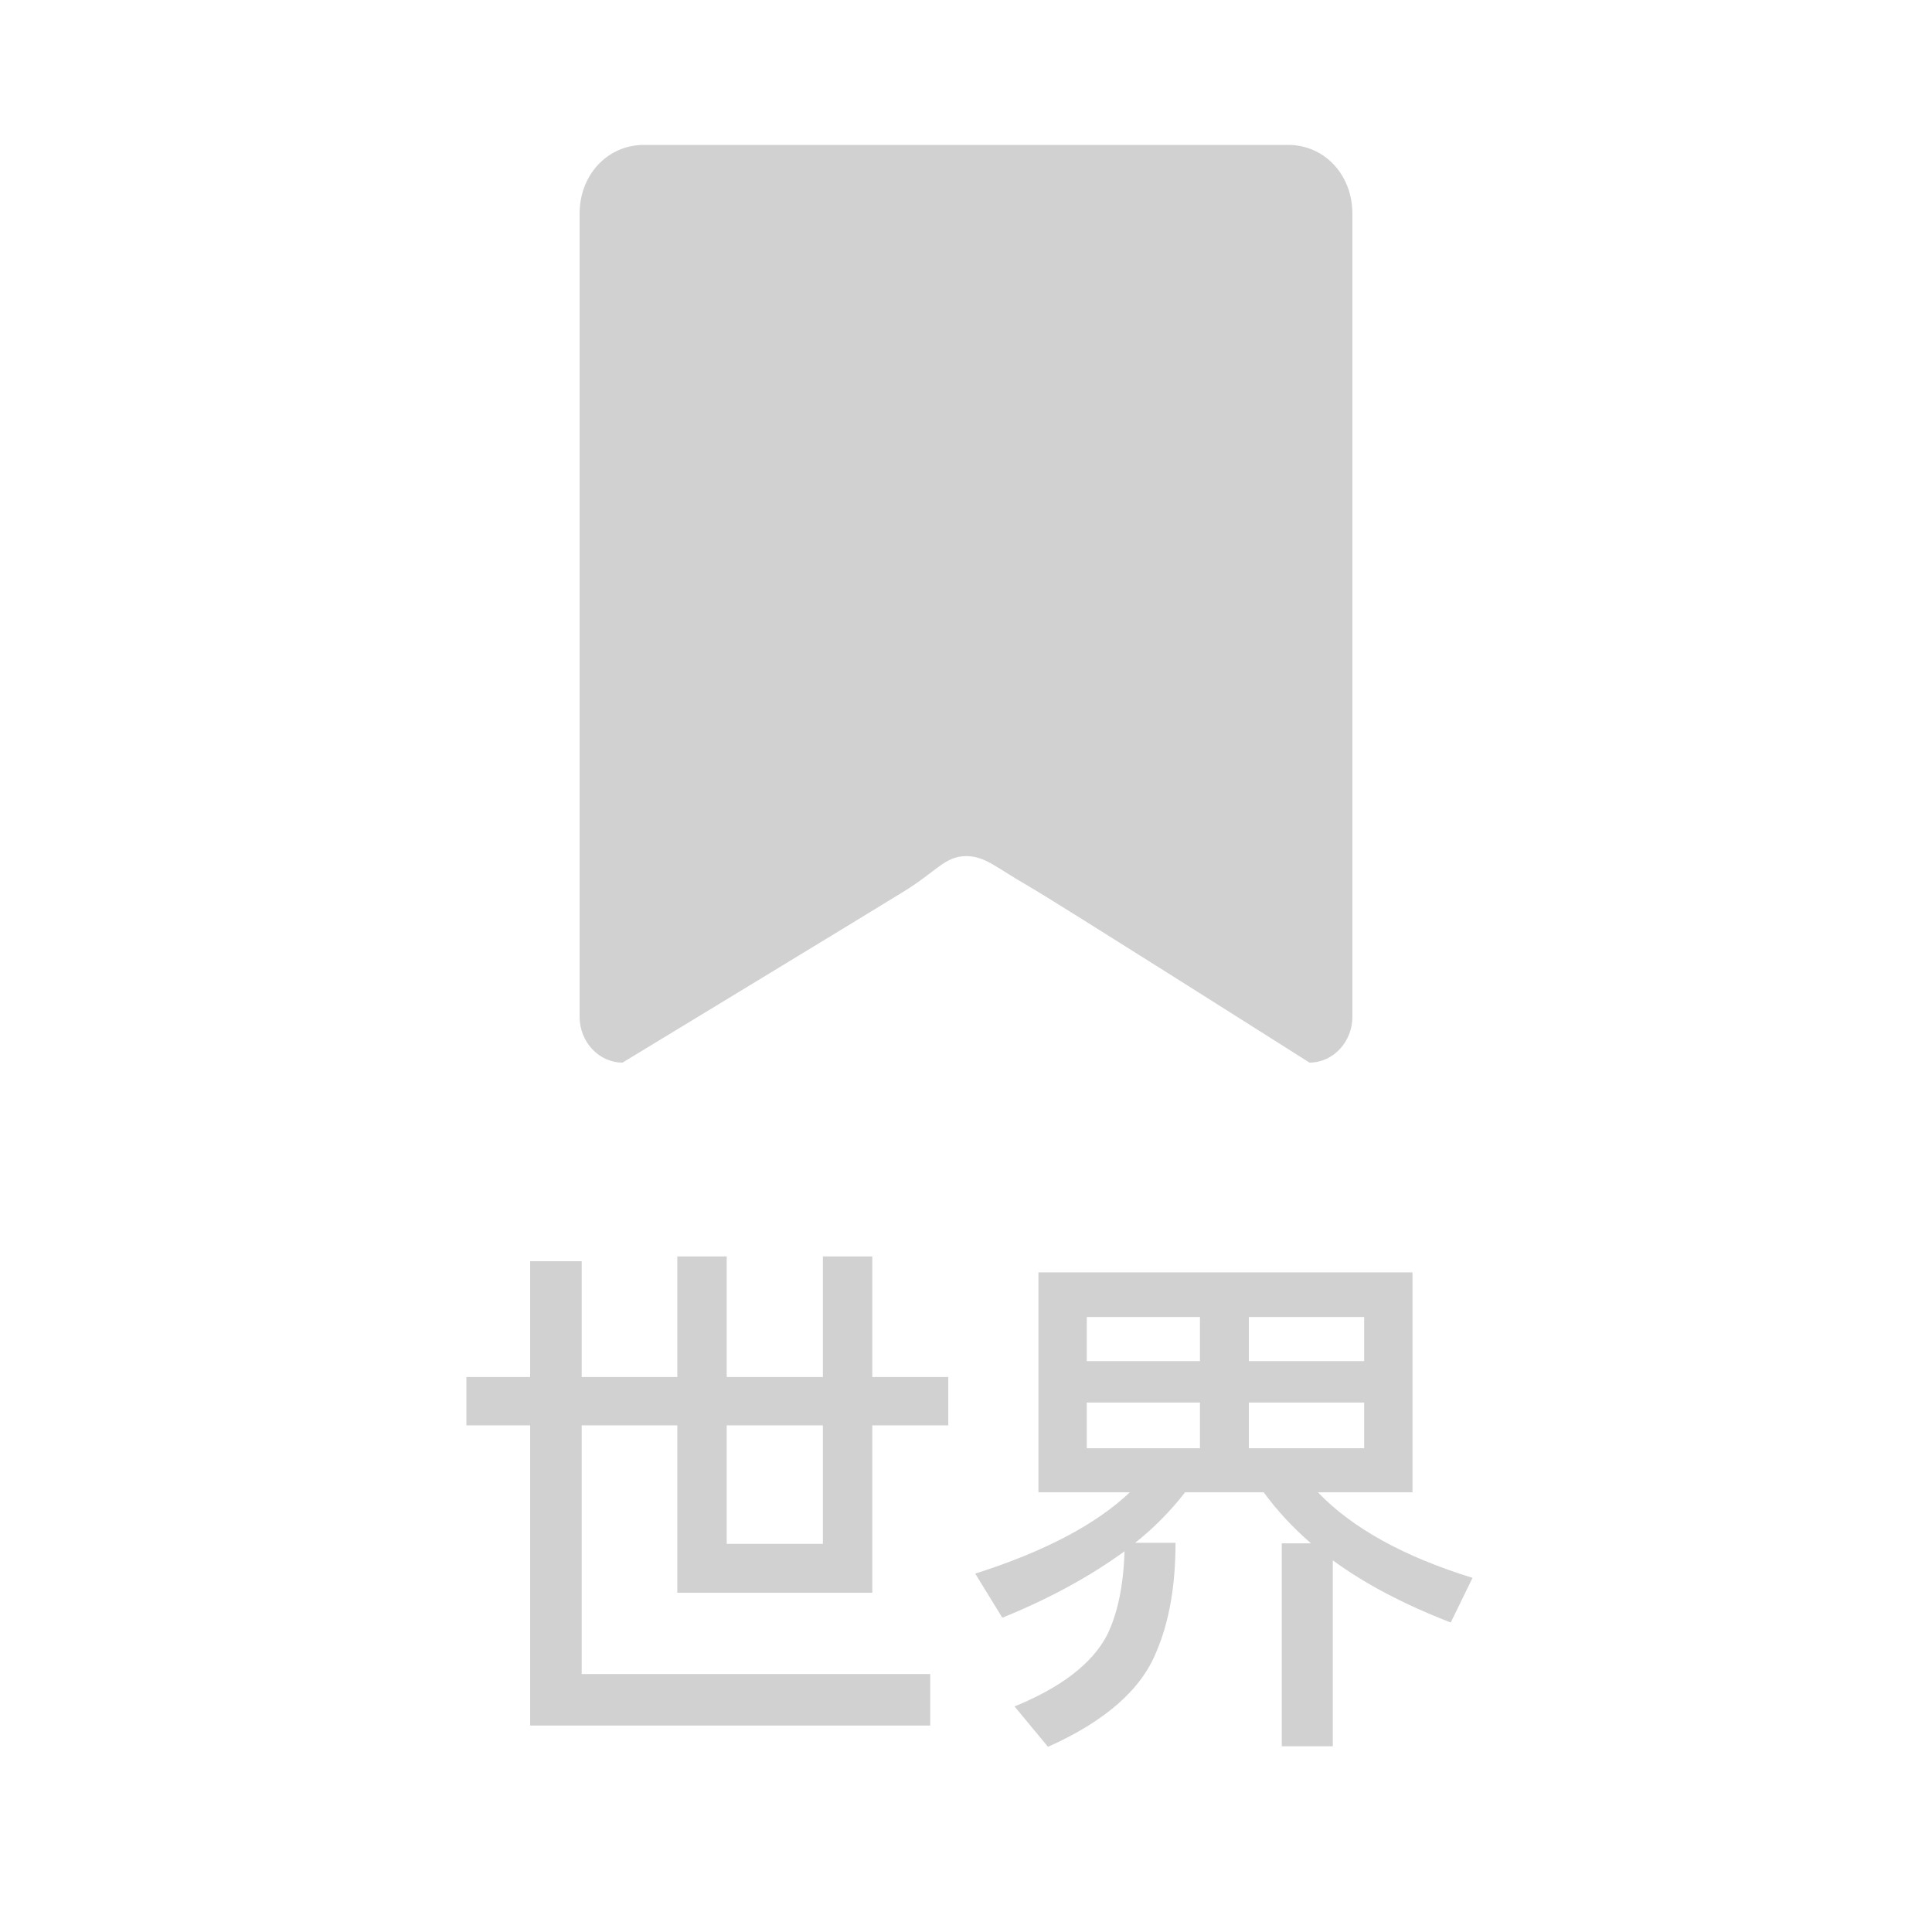
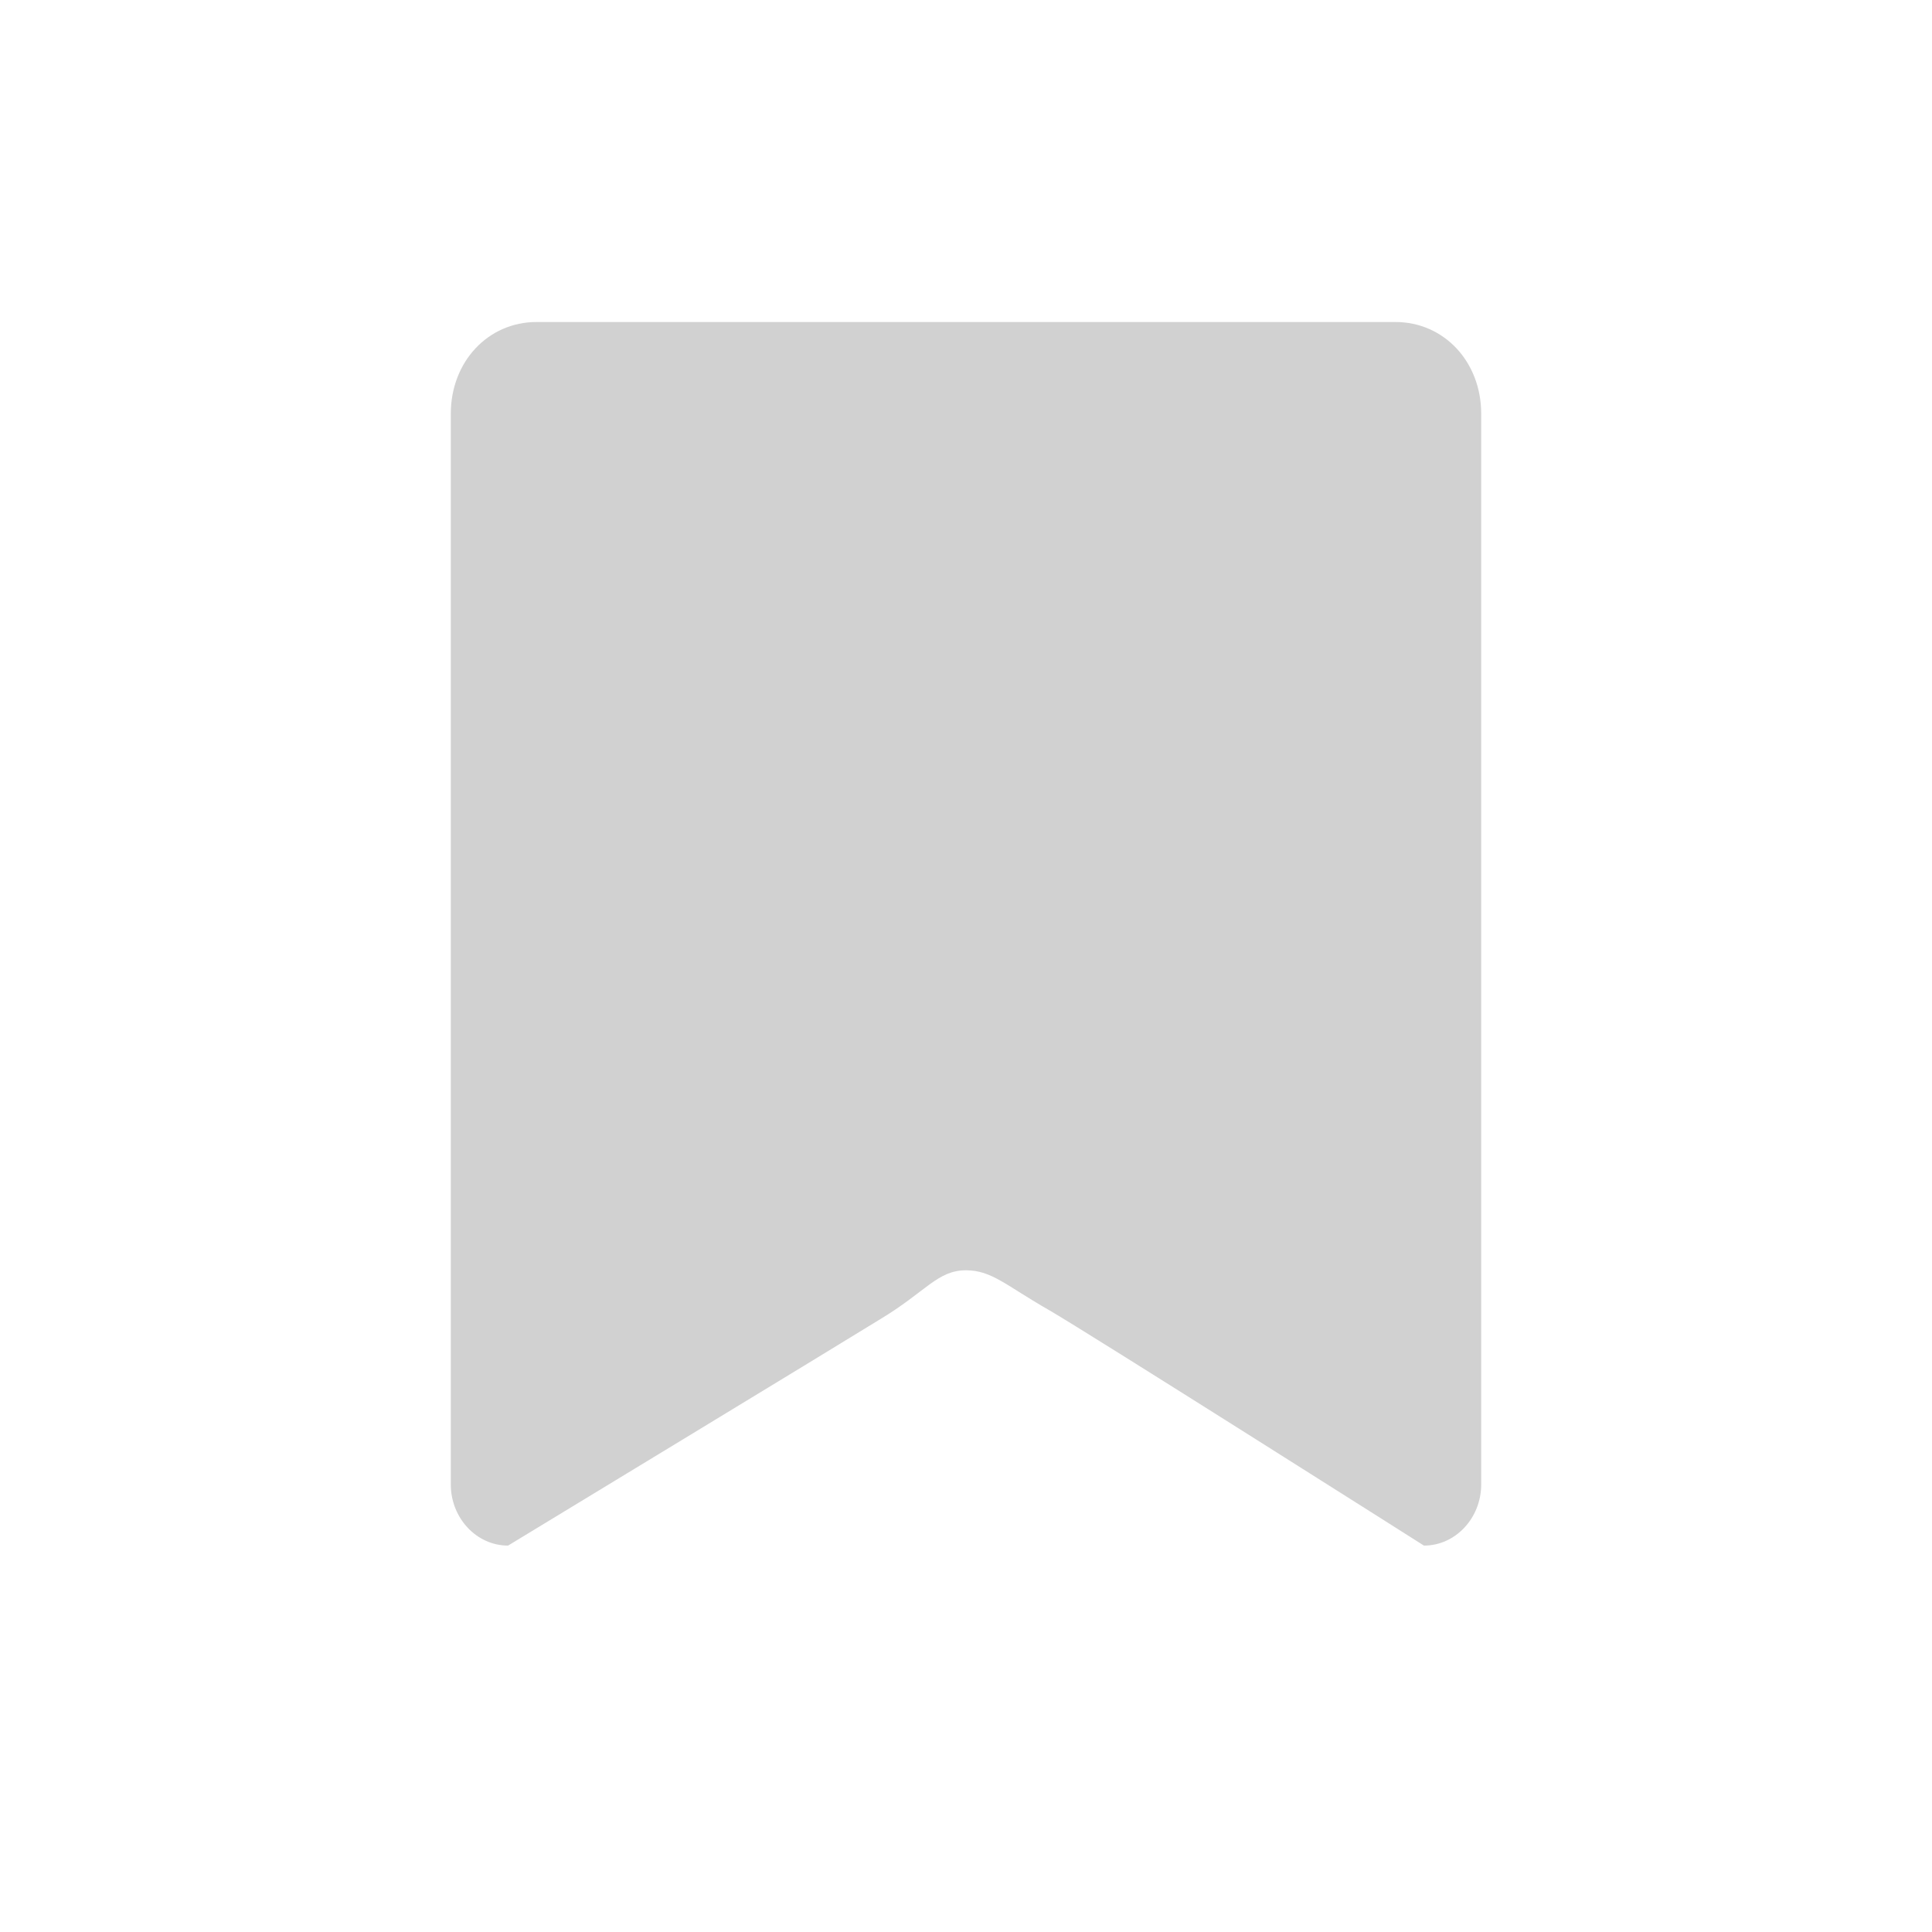
- <svg xmlns="http://www.w3.org/2000/svg" width="40" height="40" viewBox="0 0 40 40" fill="none">
-   <path d="M9.656 28.51H10.976V26.112H12.043V28.51H14.023V26.013H15.046V28.51H17.037V26.013H18.06V28.51H19.633V29.511H18.06V32.976H14.023V29.511H12.043V34.659H19.259V35.726H10.976V29.511H9.656V28.51ZM15.046 29.511V31.964H17.037V29.511H15.046ZM21.5 26.343H29.244V30.897H27.286C27.997 31.638 29.064 32.228 30.487 32.668L30.036 33.592C29.068 33.218 28.254 32.789 27.594 32.305V36.155H26.538V31.953H27.143C26.769 31.63 26.443 31.278 26.164 30.897H24.536C24.228 31.293 23.883 31.641 23.502 31.942H24.338C24.338 32.829 24.206 33.581 23.942 34.197C23.627 34.982 22.879 35.638 21.698 36.166L21.005 35.33C21.973 34.934 22.611 34.443 22.919 33.856C23.139 33.409 23.26 32.829 23.282 32.118C22.556 32.646 21.713 33.104 20.752 33.493L20.191 32.58C21.621 32.125 22.688 31.564 23.392 30.897H21.5V26.343ZM28.243 29.984V29.038H25.856V29.984H28.243ZM24.844 29.984V29.038H22.501V29.984H24.844ZM22.501 28.18H24.844V27.267H22.501V28.18ZM25.856 27.267V28.18H28.243V27.267H25.856Z" fill="#D1D1D1" />
-   <path d="M27.111 22C27.111 22 21.867 18.675 21.289 18.343C20.622 17.962 20.4 17.725 20 17.725C19.556 17.725 19.378 18.058 18.667 18.485C18.133 18.817 12.889 22 12.889 22C12.4 22 12 21.573 12 21.05V4.425C12 3.618 12.578 3 13.333 3H26.667C27.422 3 28 3.618 28 4.425V21.05C28 21.573 27.6 22 27.111 22Z" fill="#D1D1D1" />
+ <svg xmlns="http://www.w3.org/2000/svg" width="30" height="30" viewBox="0 0 30 30" fill="none">
+   <path d="M22.111 24C22.111 24 16.867 20.675 16.289 20.343C15.622 19.962 15.4 19.725 15 19.725C14.556 19.725 14.378 20.058 13.667 20.485C13.133 20.817 7.889 24 7.889 24C7.4 24 7 23.573 7 23.05V6.425C7 5.617 7.578 5 8.333 5H21.667C22.422 5 23 5.617 23 6.425V23.05C23 23.573 22.6 24 22.111 24Z" fill="#D1D1D1" />
</svg>
